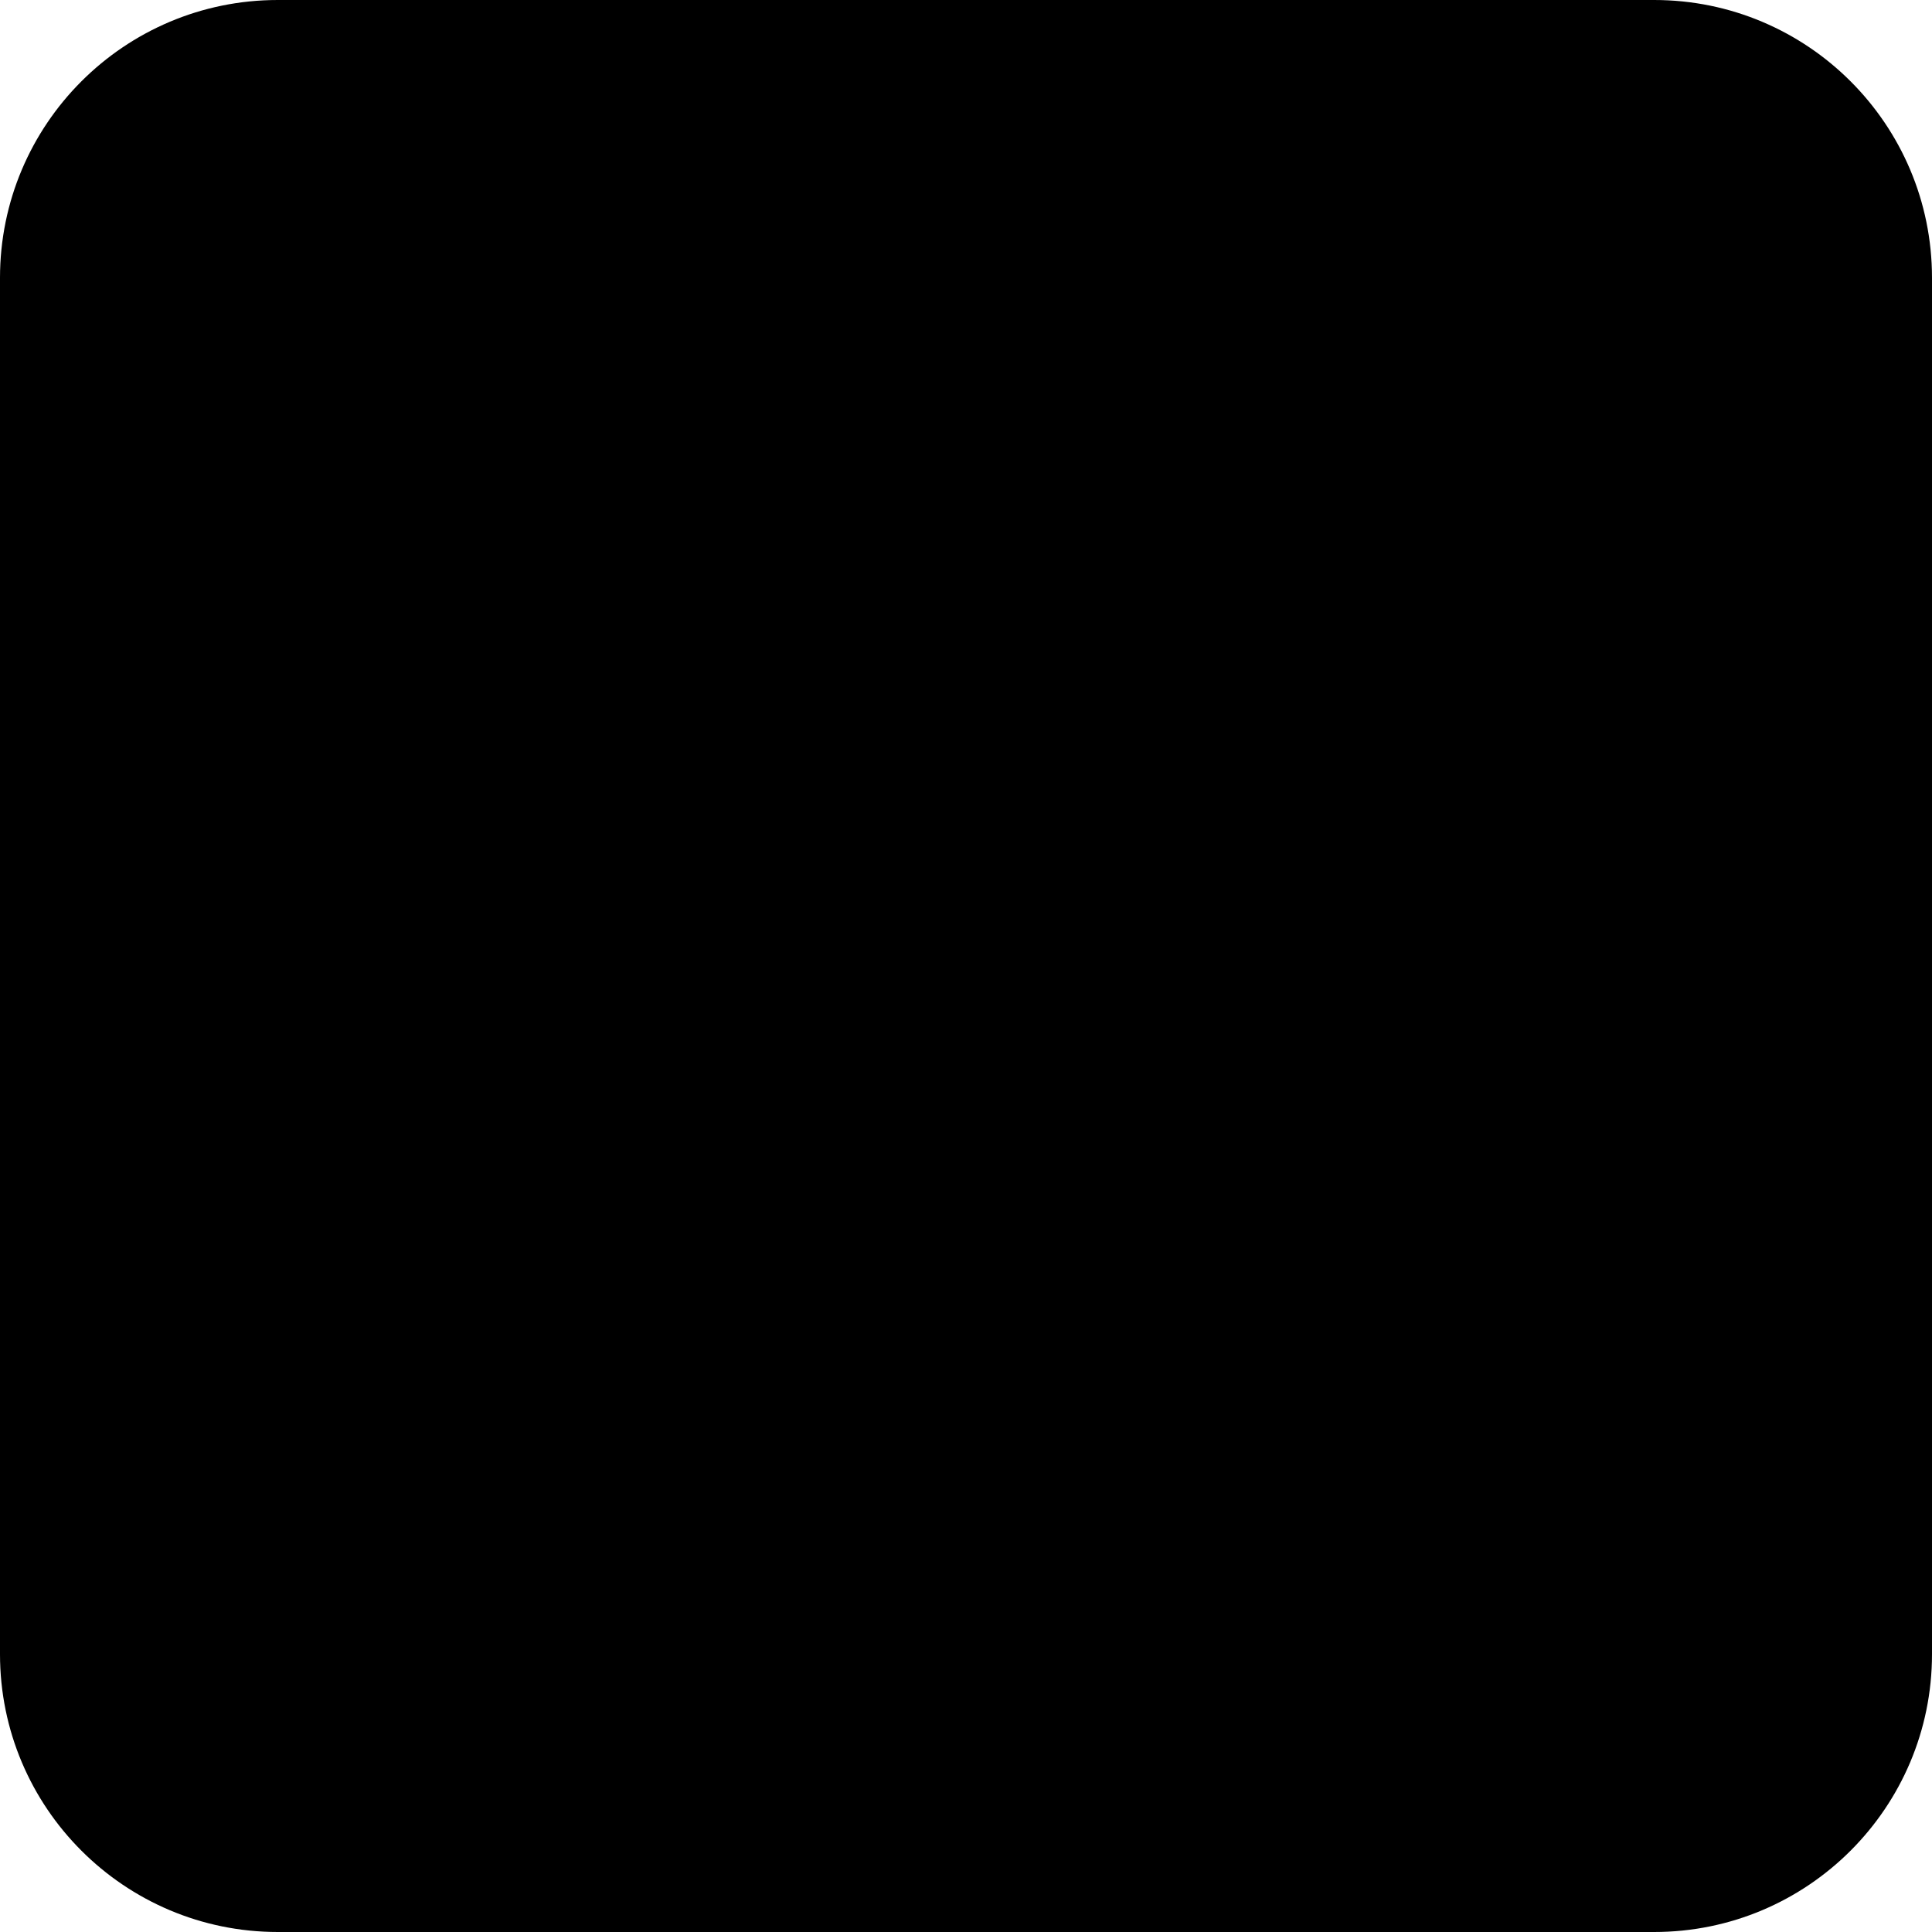
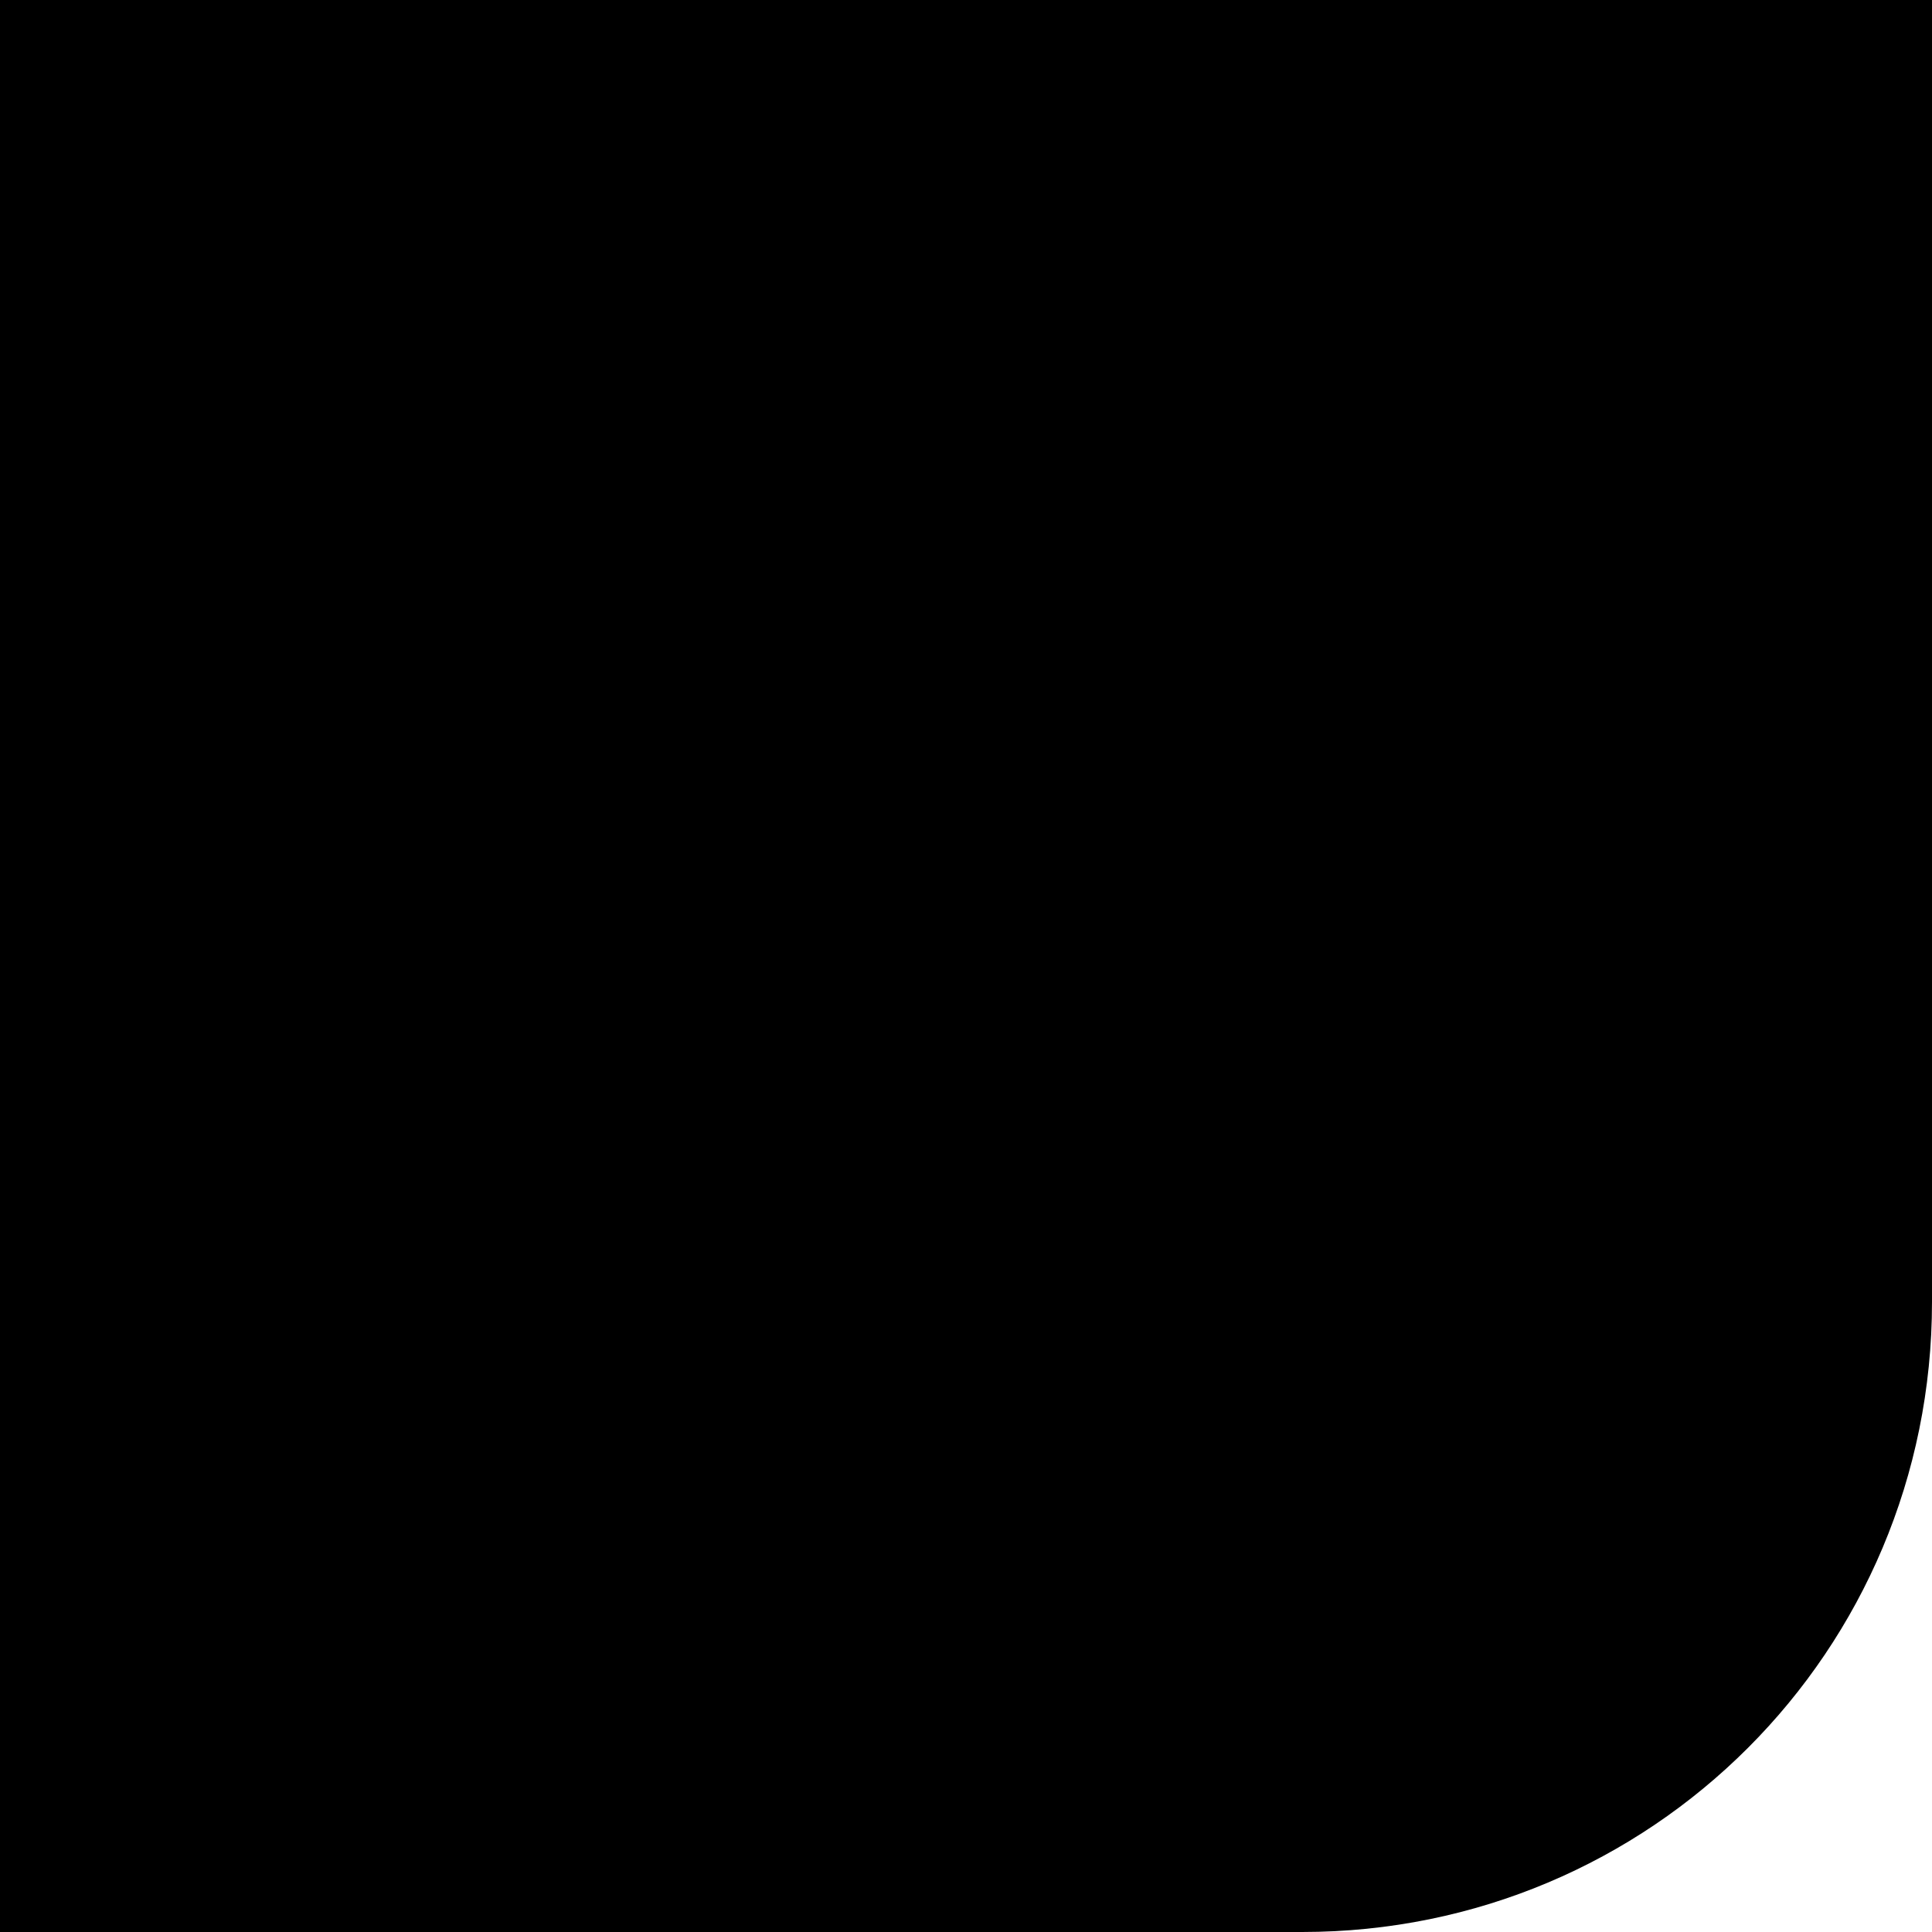
<svg xmlns="http://www.w3.org/2000/svg" version="1.1" width="10" height="10" viewBox="0 0 10 10" id="svg2">
  <defs id="defs4">
    <marker orient="auto" refY="0.0" refX="0.0" id="Arrow1Lstart" style="overflow:visible">
      <path id="path3933" d="M 0.0,0.0 L 5.0,-5.0 L -12.5,0.0 L 5.0,5.0 L 0.0,0.0 z " style="fill-rule:evenodd;stroke:#000000;stroke-width:1.0pt;marker-start:none" transform="scale(0.8) translate(12.5,0)" />
    </marker>
  </defs>
-   <rect style="fill:#000000;fill-opacity:1;stroke:none" id="rect2984" width="10" height="10" x="-5.0000001e-08" y="0" ry="1.438" />
+   <path style="fill:#000000;fill-opacity:1;stroke:none" d="m -1,-1 11,0 0,4.26 0,3.479 C 10,8.546 8.546,10 6.74,10 L 3.26,10 -1,10.015 z" id="rect2984" />
</svg>
